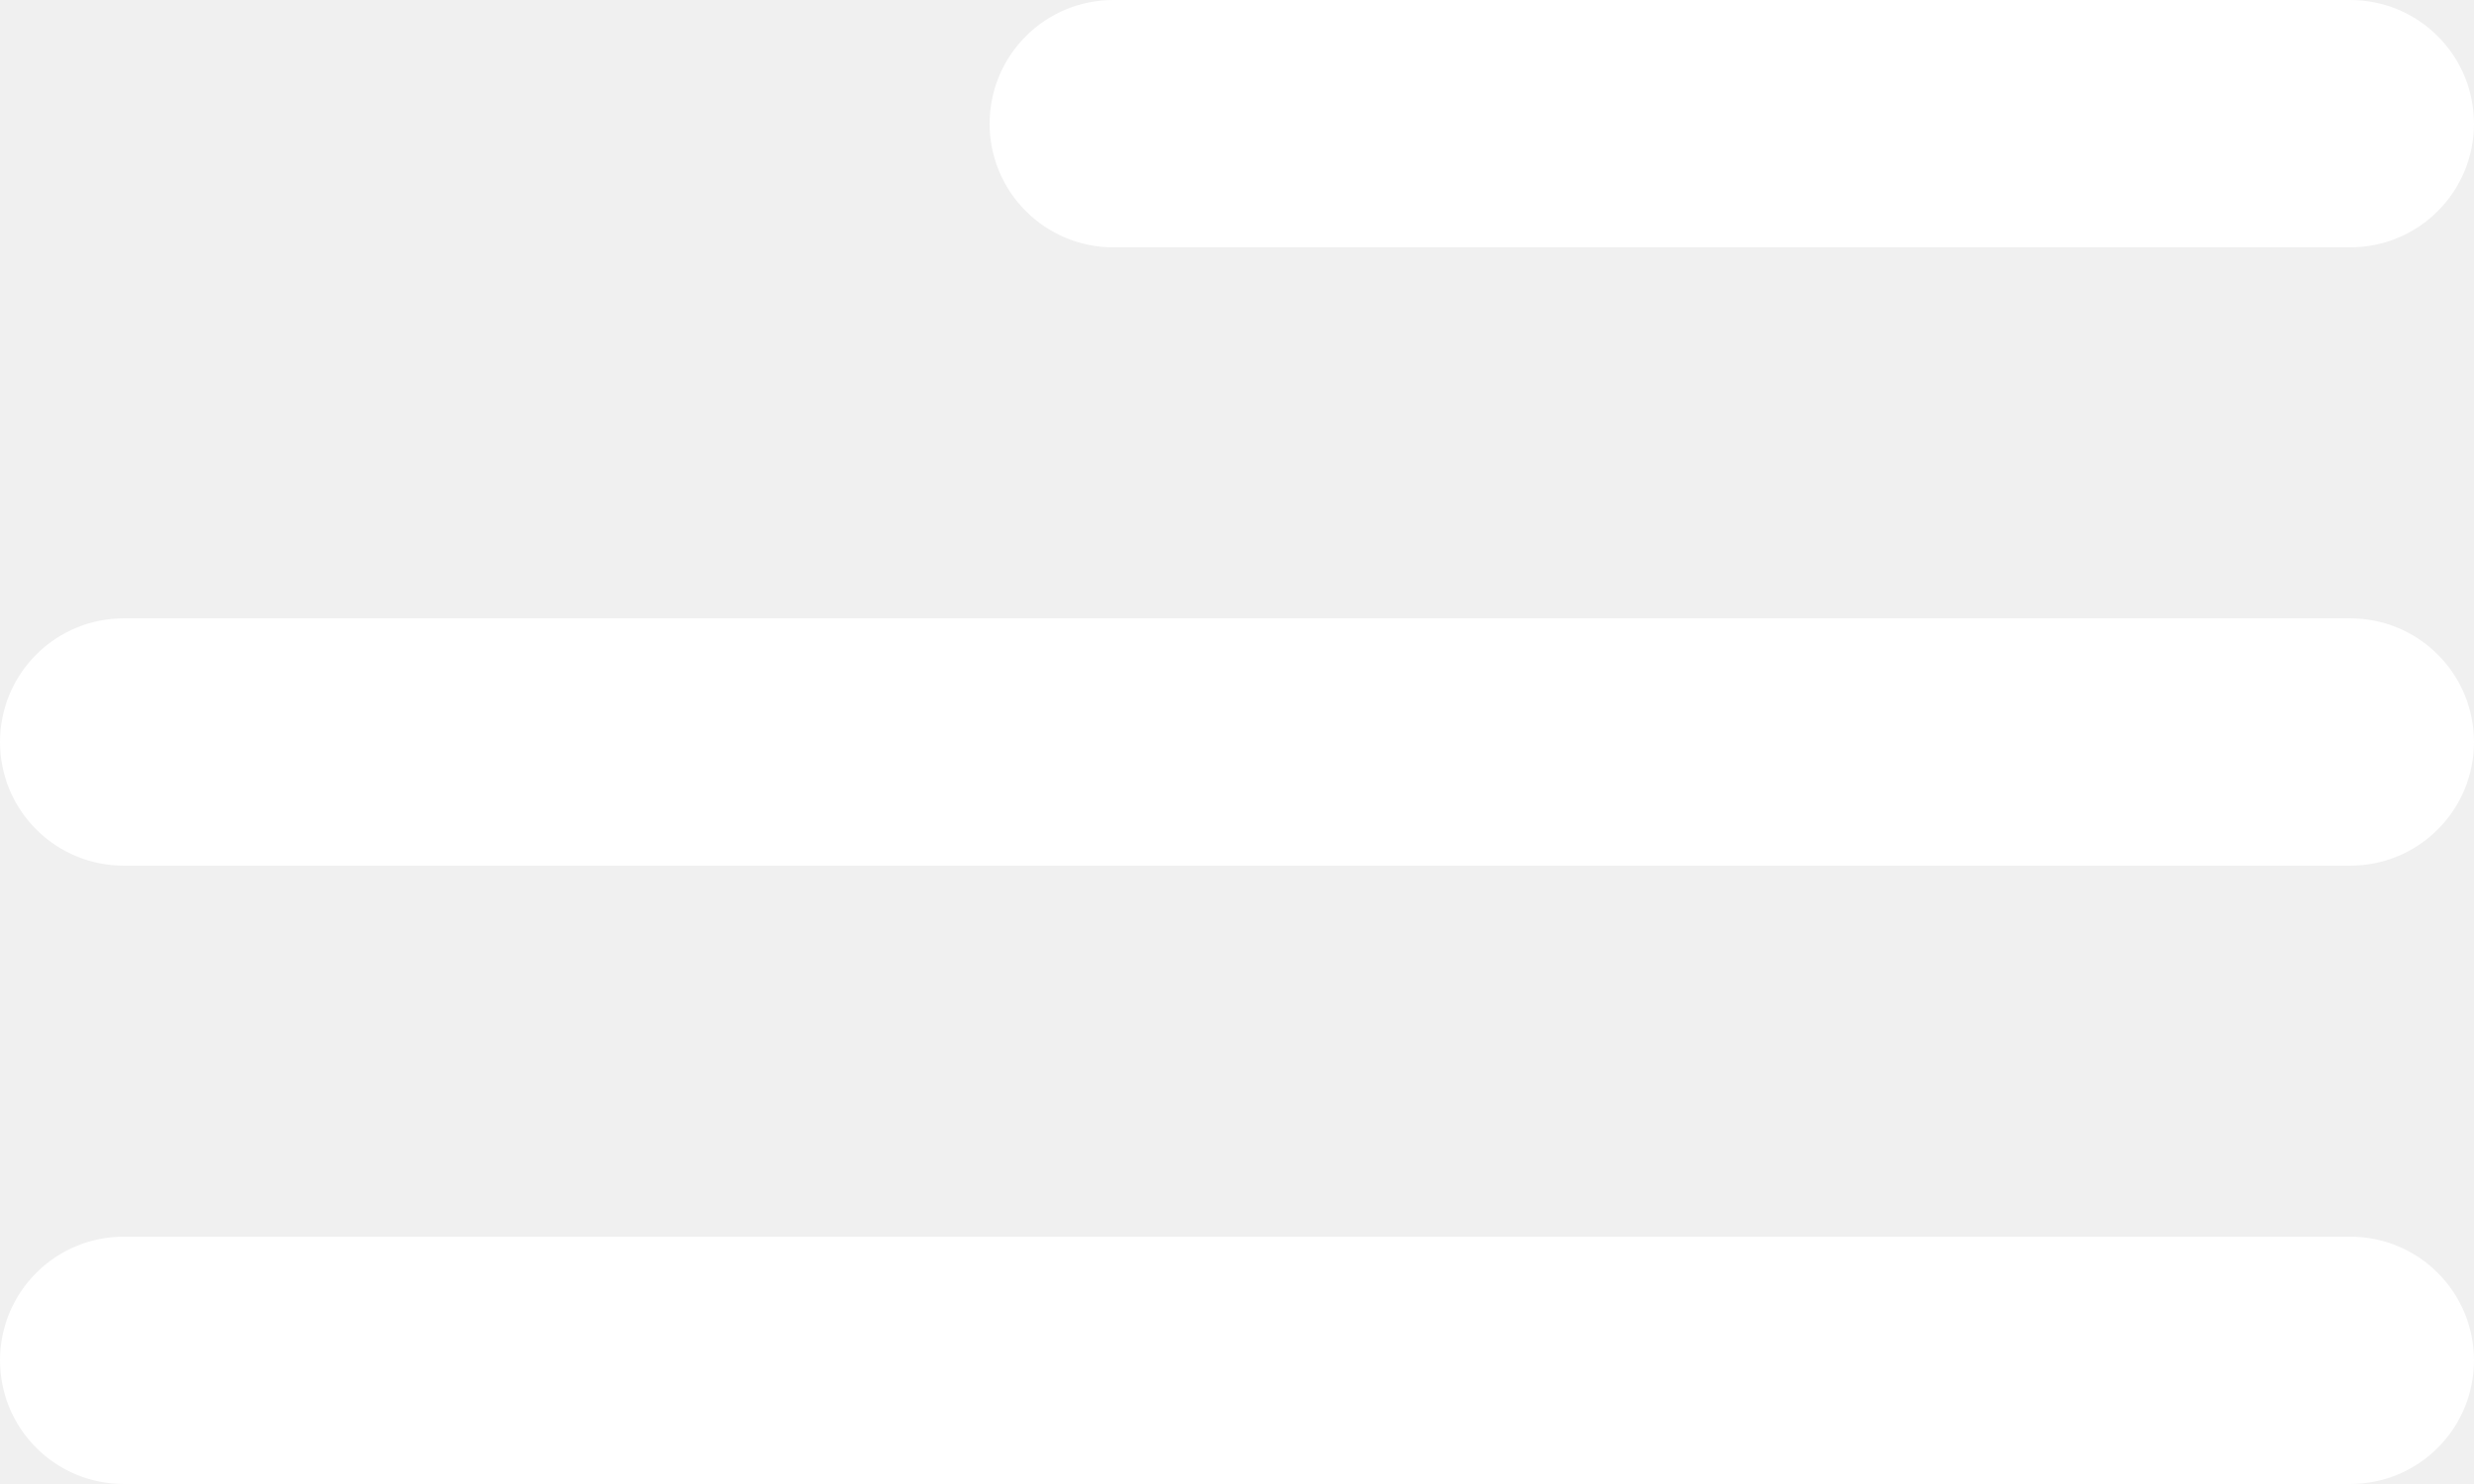
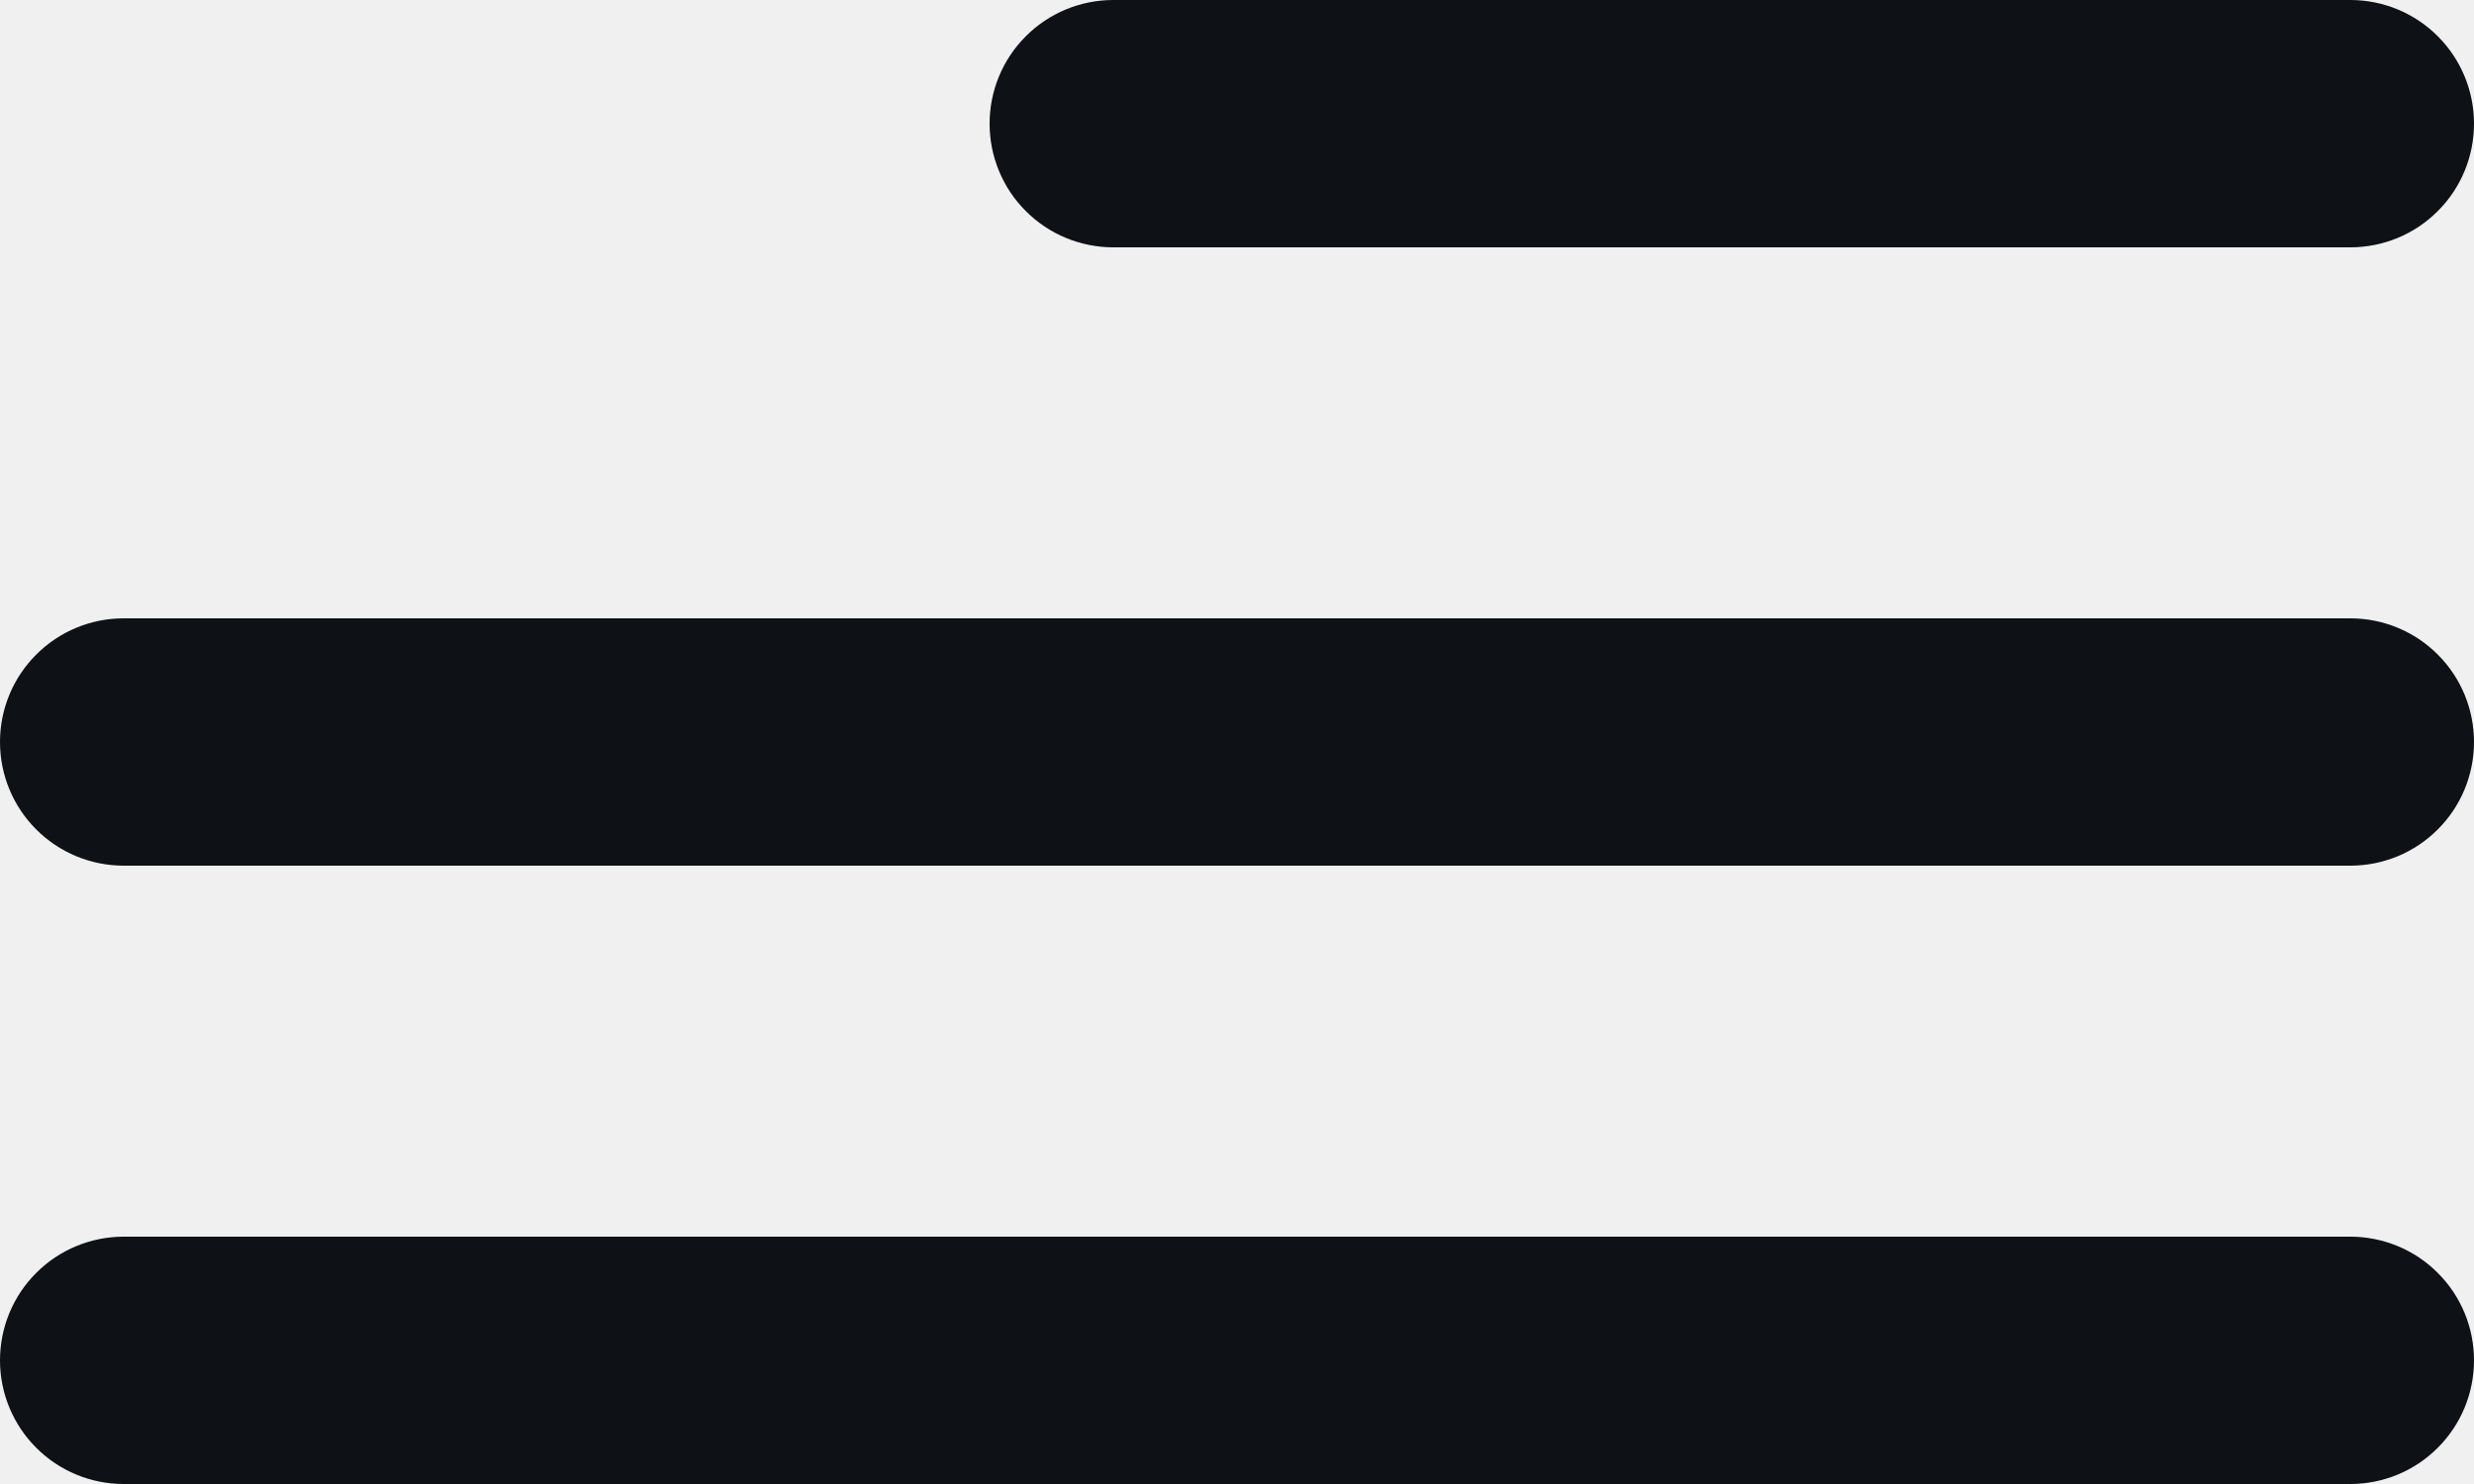
- <svg xmlns="http://www.w3.org/2000/svg" width="20" height="12" fill="#FFF" viewBox="0 0 20 12">
-   <path fill="#FFF" d="M9 2L19 2C19.265 2 19.52 1.895 19.707 1.707C19.895 1.52 20 1.265 20 1C20 0.735 19.895 0.48 19.707 0.293C19.52 0.105 19.265 0 19 0L9 0C8.735 0 8.48 0.105 8.293 0.293C8.105 0.48 8 0.735 8 1C8 1.265 8.105 1.52 8.293 1.707C8.48 1.895 8.735 2 9 2ZM19 10L1 10C0.735 10 0.48 10.105 0.293 10.293C0.105 10.48 0 10.735 0 11C0 11.265 0.105 11.52 0.293 11.707C0.48 11.895 0.735 12 1 12L19 12C19.265 12 19.52 11.895 19.707 11.707C19.895 11.52 20 11.265 20 11C20 10.735 19.895 10.48 19.707 10.293C19.52 10.105 19.265 10 19 10V10ZM1 7L19 7C19.265 7 19.52 6.895 19.707 6.707C19.895 6.52 20 6.265 20 6C20 5.735 19.895 5.48 19.707 5.293C19.52 5.105 19.265 5 19 5L1 5C0.735 5 0.48 5.105 0.293 5.293C0.105 5.48 0 5.735 0 6C0 6.265 0.105 6.52 0.293 6.707C0.48 6.895 0.735 7 1 7Z" />
+ <svg xmlns="http://www.w3.org/2000/svg" width="20" height="12" fill="#0E1116" viewBox="0 0 20 12">
+   <path fill="#0E1116" d="M9 2L19 2C19.265 2 19.52 1.895 19.707 1.707C19.895 1.52 20 1.265 20 1C20 0.735 19.895 0.48 19.707 0.293C19.52 0.105 19.265 0 19 0L9 0C8.735 0 8.48 0.105 8.293 0.293C8.105 0.48 8 0.735 8 1C8 1.265 8.105 1.52 8.293 1.707C8.48 1.895 8.735 2 9 2ZM19 10L1 10C0.735 10 0.48 10.105 0.293 10.293C0.105 10.48 0 10.735 0 11C0 11.265 0.105 11.52 0.293 11.707C0.48 11.895 0.735 12 1 12L19 12C19.265 12 19.52 11.895 19.707 11.707C19.895 11.52 20 11.265 20 11C20 10.735 19.895 10.48 19.707 10.293C19.52 10.105 19.265 10 19 10V10ZM1 7L19 7C19.265 7 19.52 6.895 19.707 6.707C19.895 6.52 20 6.265 20 6C20 5.735 19.895 5.48 19.707 5.293C19.52 5.105 19.265 5 19 5L1 5C0.735 5 0.48 5.105 0.293 5.293C0.105 5.48 0 5.735 0 6C0 6.265 0.105 6.52 0.293 6.707C0.48 6.895 0.735 7 1 7Z" />
</svg>
